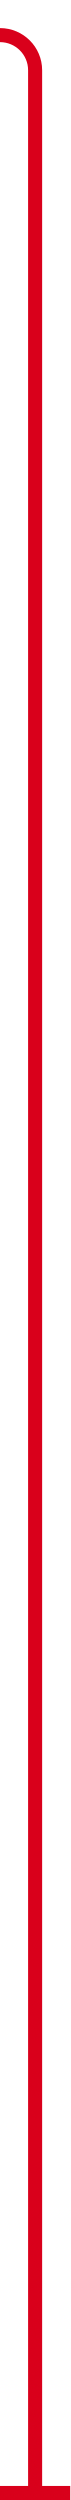
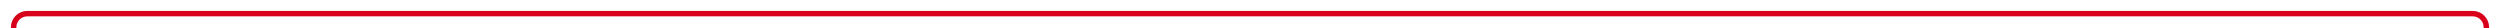
- <svg xmlns="http://www.w3.org/2000/svg" version="1.1" width="10px" height="356px" preserveAspectRatio="xMidYMin meet" viewBox="2411 3040  8 356">
-   <path d="M 2262 3045  L 2410 3045  A 5 5 0 0 1 2415 3050 L 2415 3396  " stroke-width="2" stroke="#d9001b" fill="none" />
-   <path d="M 2420 3394  L 2410 3394  L 2410 3396  L 2420 3396  L 2420 3394  Z " fill-rule="nonzero" fill="#d9001b" stroke="none" />
+ <svg xmlns="http://www.w3.org/2000/svg" version="1.1" width="917px" height="10px" preserveAspectRatio="xMinYMid meet" viewBox="150 2726  917 8">
+   <path d="M 155 2780  L 155 2735  A 5 5 0 0 1 160 2730 L 1057 2730  A 5 5 0 0 1 1062 2735 L 1062 2744  " stroke-width="2" stroke="#d9001b" fill="none" />
+   <path d="M 1067 2742  L 1057 2742  L 1057 2744  L 1067 2744  L 1067 2742  Z " fill-rule="nonzero" fill="#d9001b" stroke="none" />
</svg>
